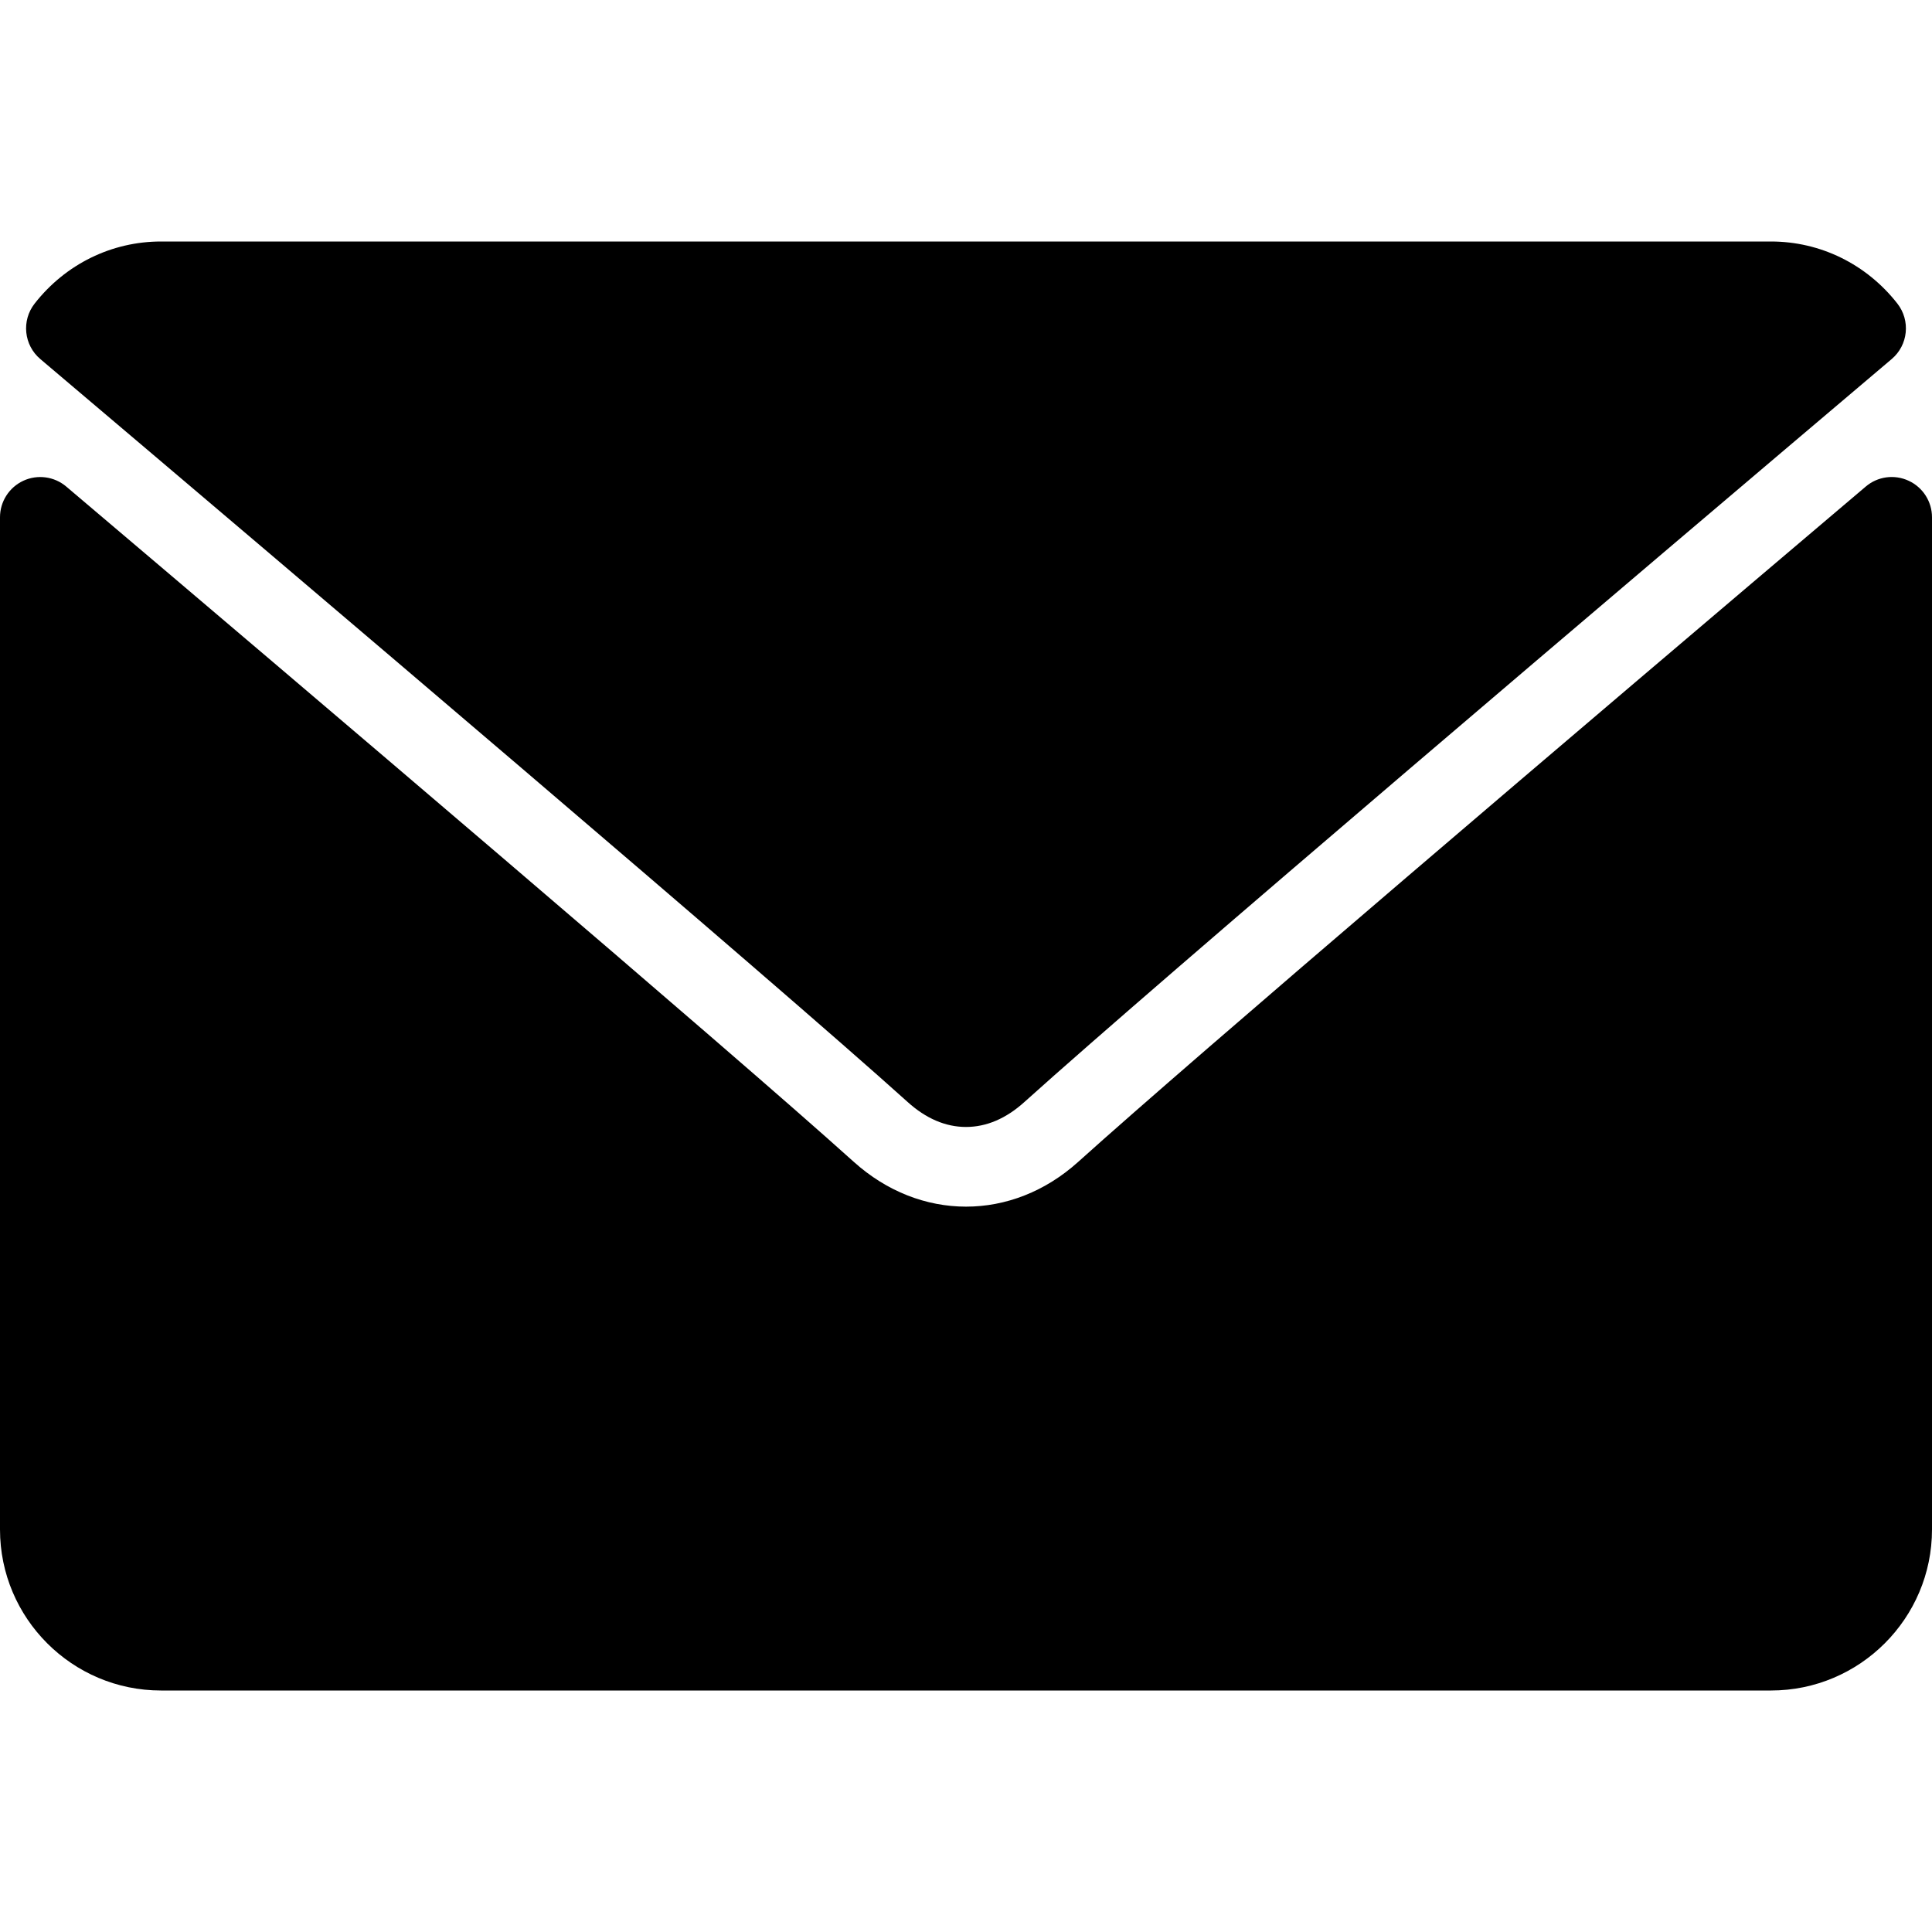
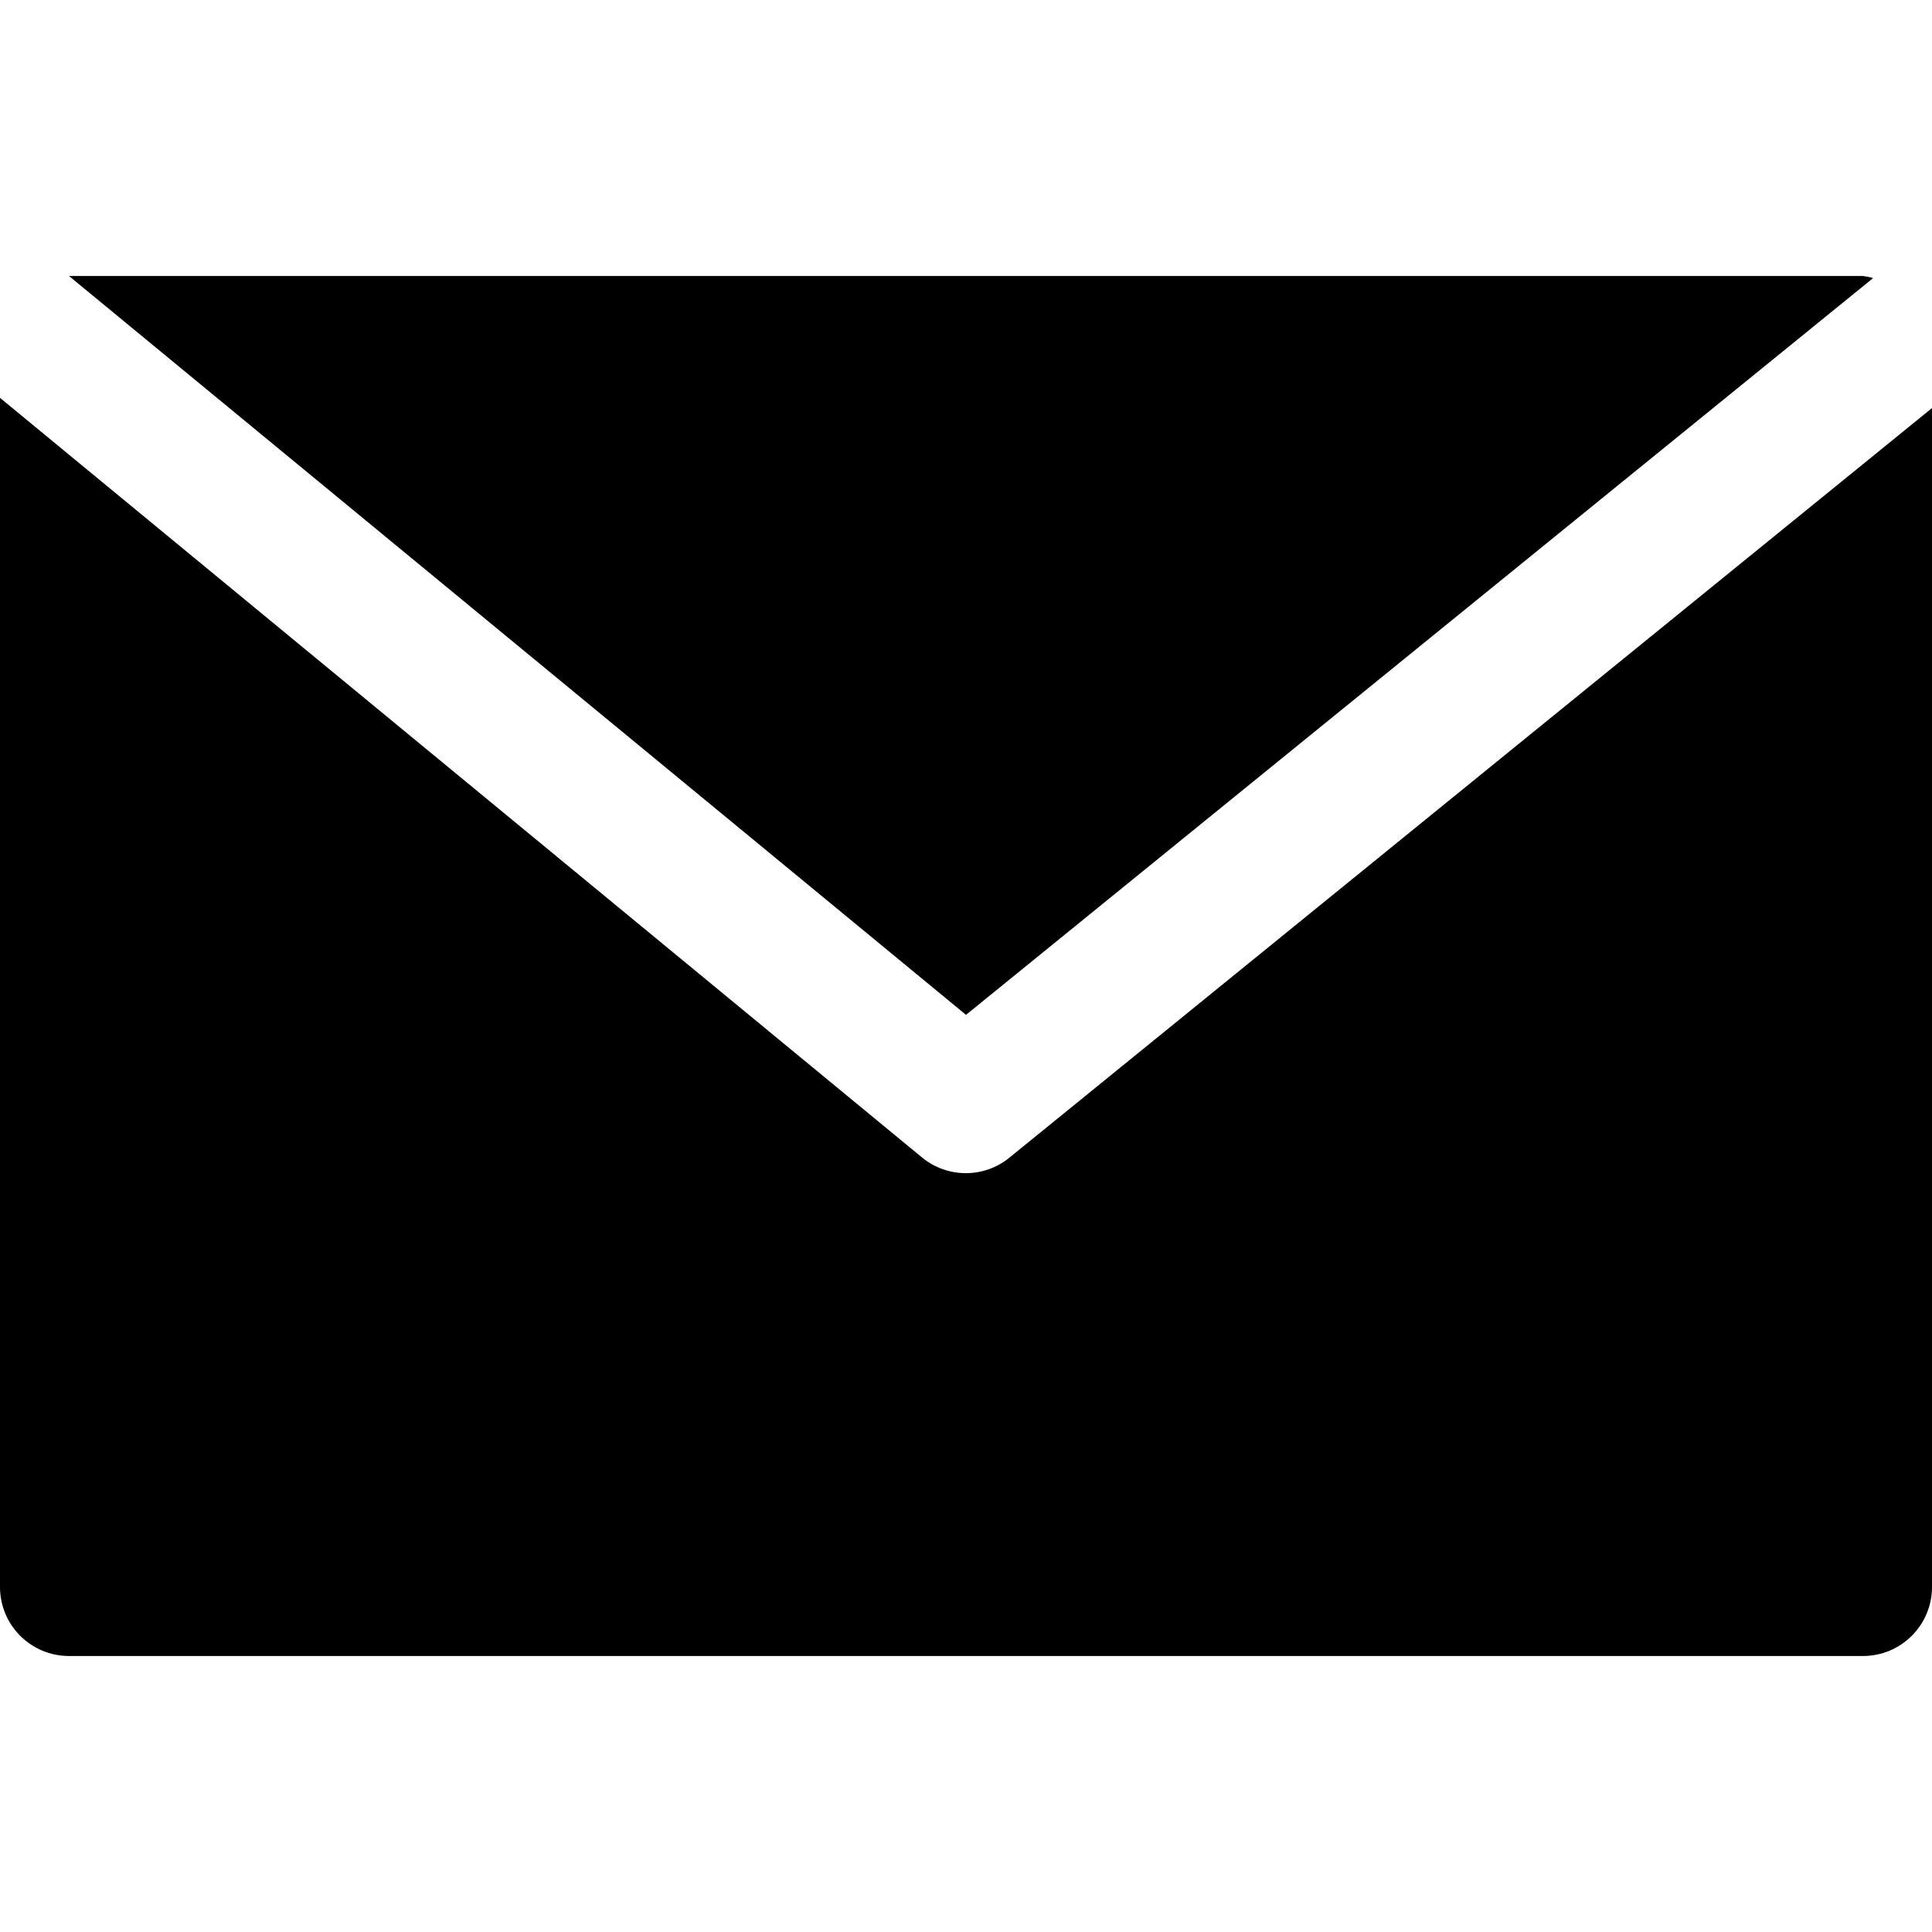
- <svg xmlns="http://www.w3.org/2000/svg" version="1.1" id="Layer_1" x="0px" y="0px" viewBox="0 0 512 512" style="enable-background:new 0 0 512 512;" xml:space="preserve">
+ <svg xmlns="http://www.w3.org/2000/svg" version="1.1" id="Capa_1" x="0px" y="0px" viewBox="0 0 477.867 477.867" style="enable-background:new 0 0 477.867 477.867;" xml:space="preserve">
  <g>
    <g>
-       <g>
-         <path d="M10.688,95.156C80.958,154.667,204.26,259.365,240.5,292.01c4.865,4.406,10.083,6.646,15.5,6.646     c5.406,0,10.615-2.219,15.469-6.604c36.271-32.677,159.573-137.385,229.844-196.896c4.375-3.698,5.042-10.198,1.5-14.719     C494.625,69.99,482.417,64,469.333,64H42.667c-13.083,0-25.292,5.99-33.479,16.438C5.646,84.958,6.313,91.458,10.688,95.156z" />
-         <path d="M505.813,127.406c-3.781-1.76-8.229-1.146-11.375,1.542C416.51,195.01,317.052,279.688,285.76,307.885     c-17.563,15.854-41.938,15.854-59.542-0.021c-33.354-30.052-145.042-125-208.656-178.917c-3.167-2.688-7.625-3.281-11.375-1.542     C2.417,129.156,0,132.927,0,137.083v268.25C0,428.865,19.135,448,42.667,448h426.667C492.865,448,512,428.865,512,405.333     v-268.25C512,132.927,509.583,129.146,505.813,127.406z" />
-       </g>
+       <path d="M460.8,68.267H17.067l221.867,182.75L463.309,68.779C462.488,68.539,461.649,68.368,460.8,68.267z" />
+     </g>
+   </g>
+   <g>
+     <g>
+       <path d="M249.702,286.31c-6.288,5.149-15.335,5.149-21.623,0L0,98.406v294.127c0,9.426,7.641,17.067,17.067,17.067H460.8    c9.426,0,17.067-7.641,17.067-17.067V100.932L249.702,286.31z" />
    </g>
  </g>
  <g>
</g>
  <g>
</g>
  <g>
</g>
  <g>
</g>
  <g>
</g>
  <g>
</g>
  <g>
</g>
  <g>
</g>
  <g>
</g>
  <g>
</g>
  <g>
</g>
  <g>
</g>
  <g>
</g>
  <g>
</g>
  <g>
</g>
</svg>
